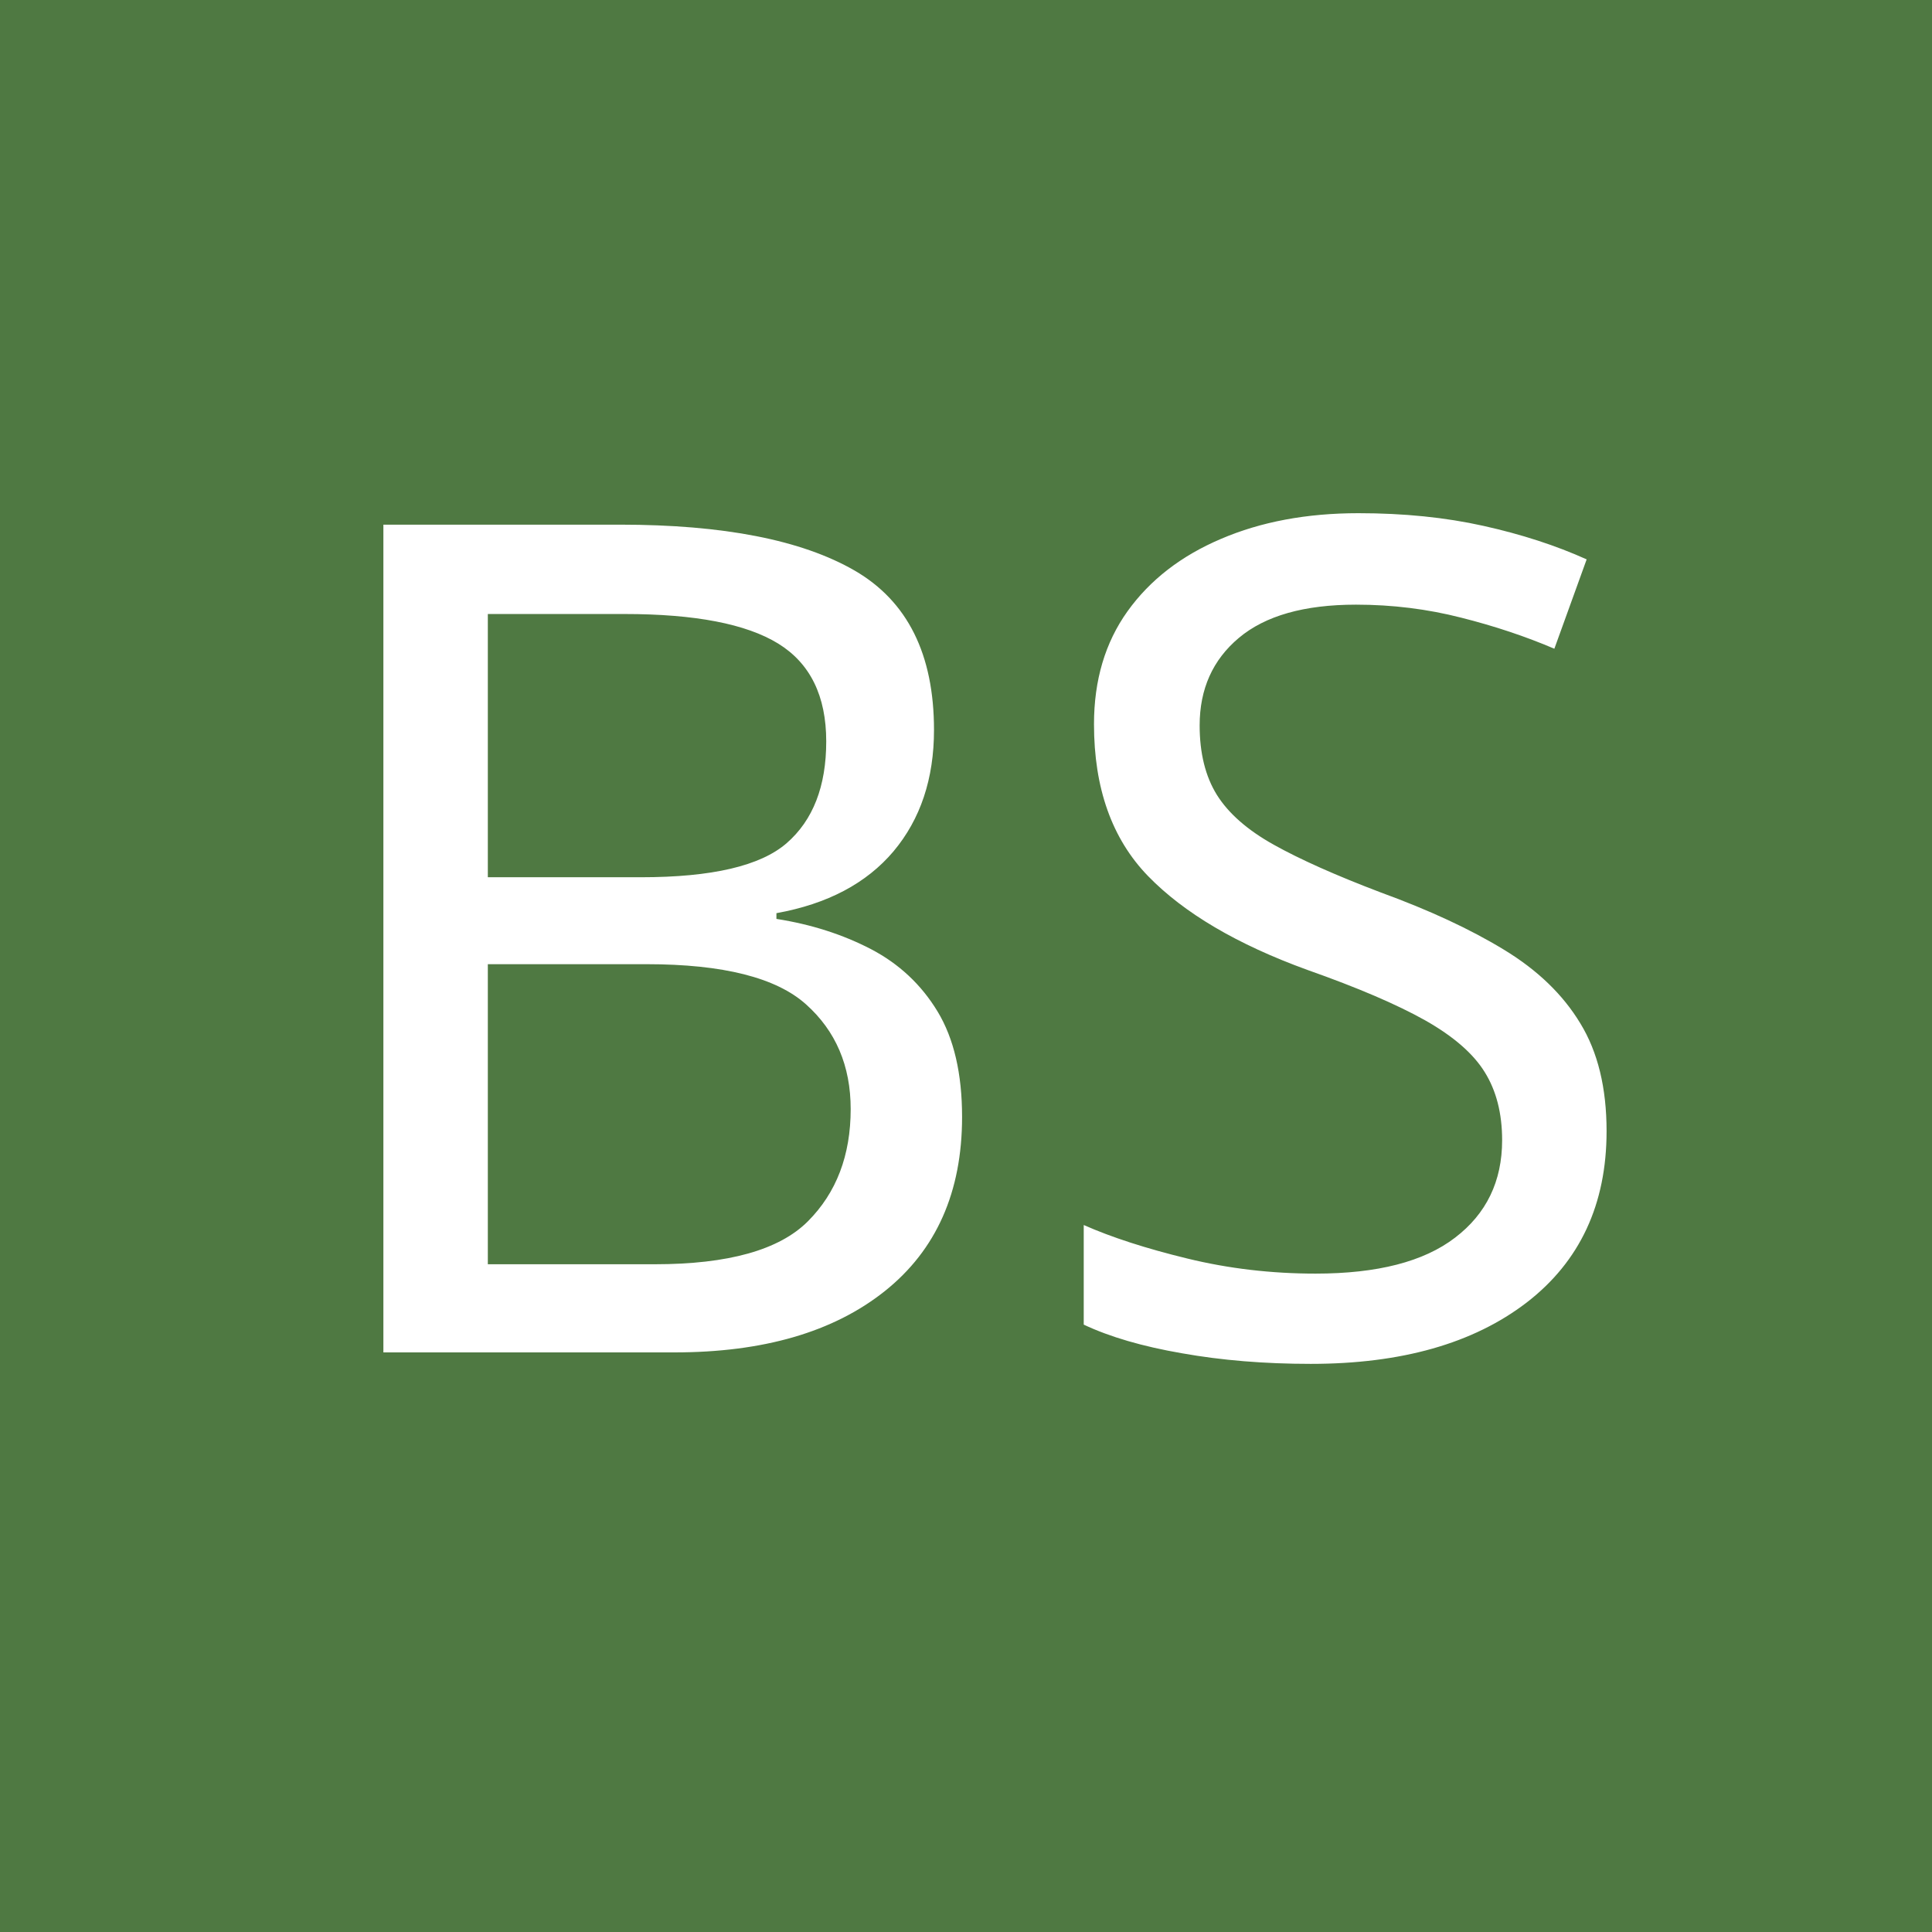
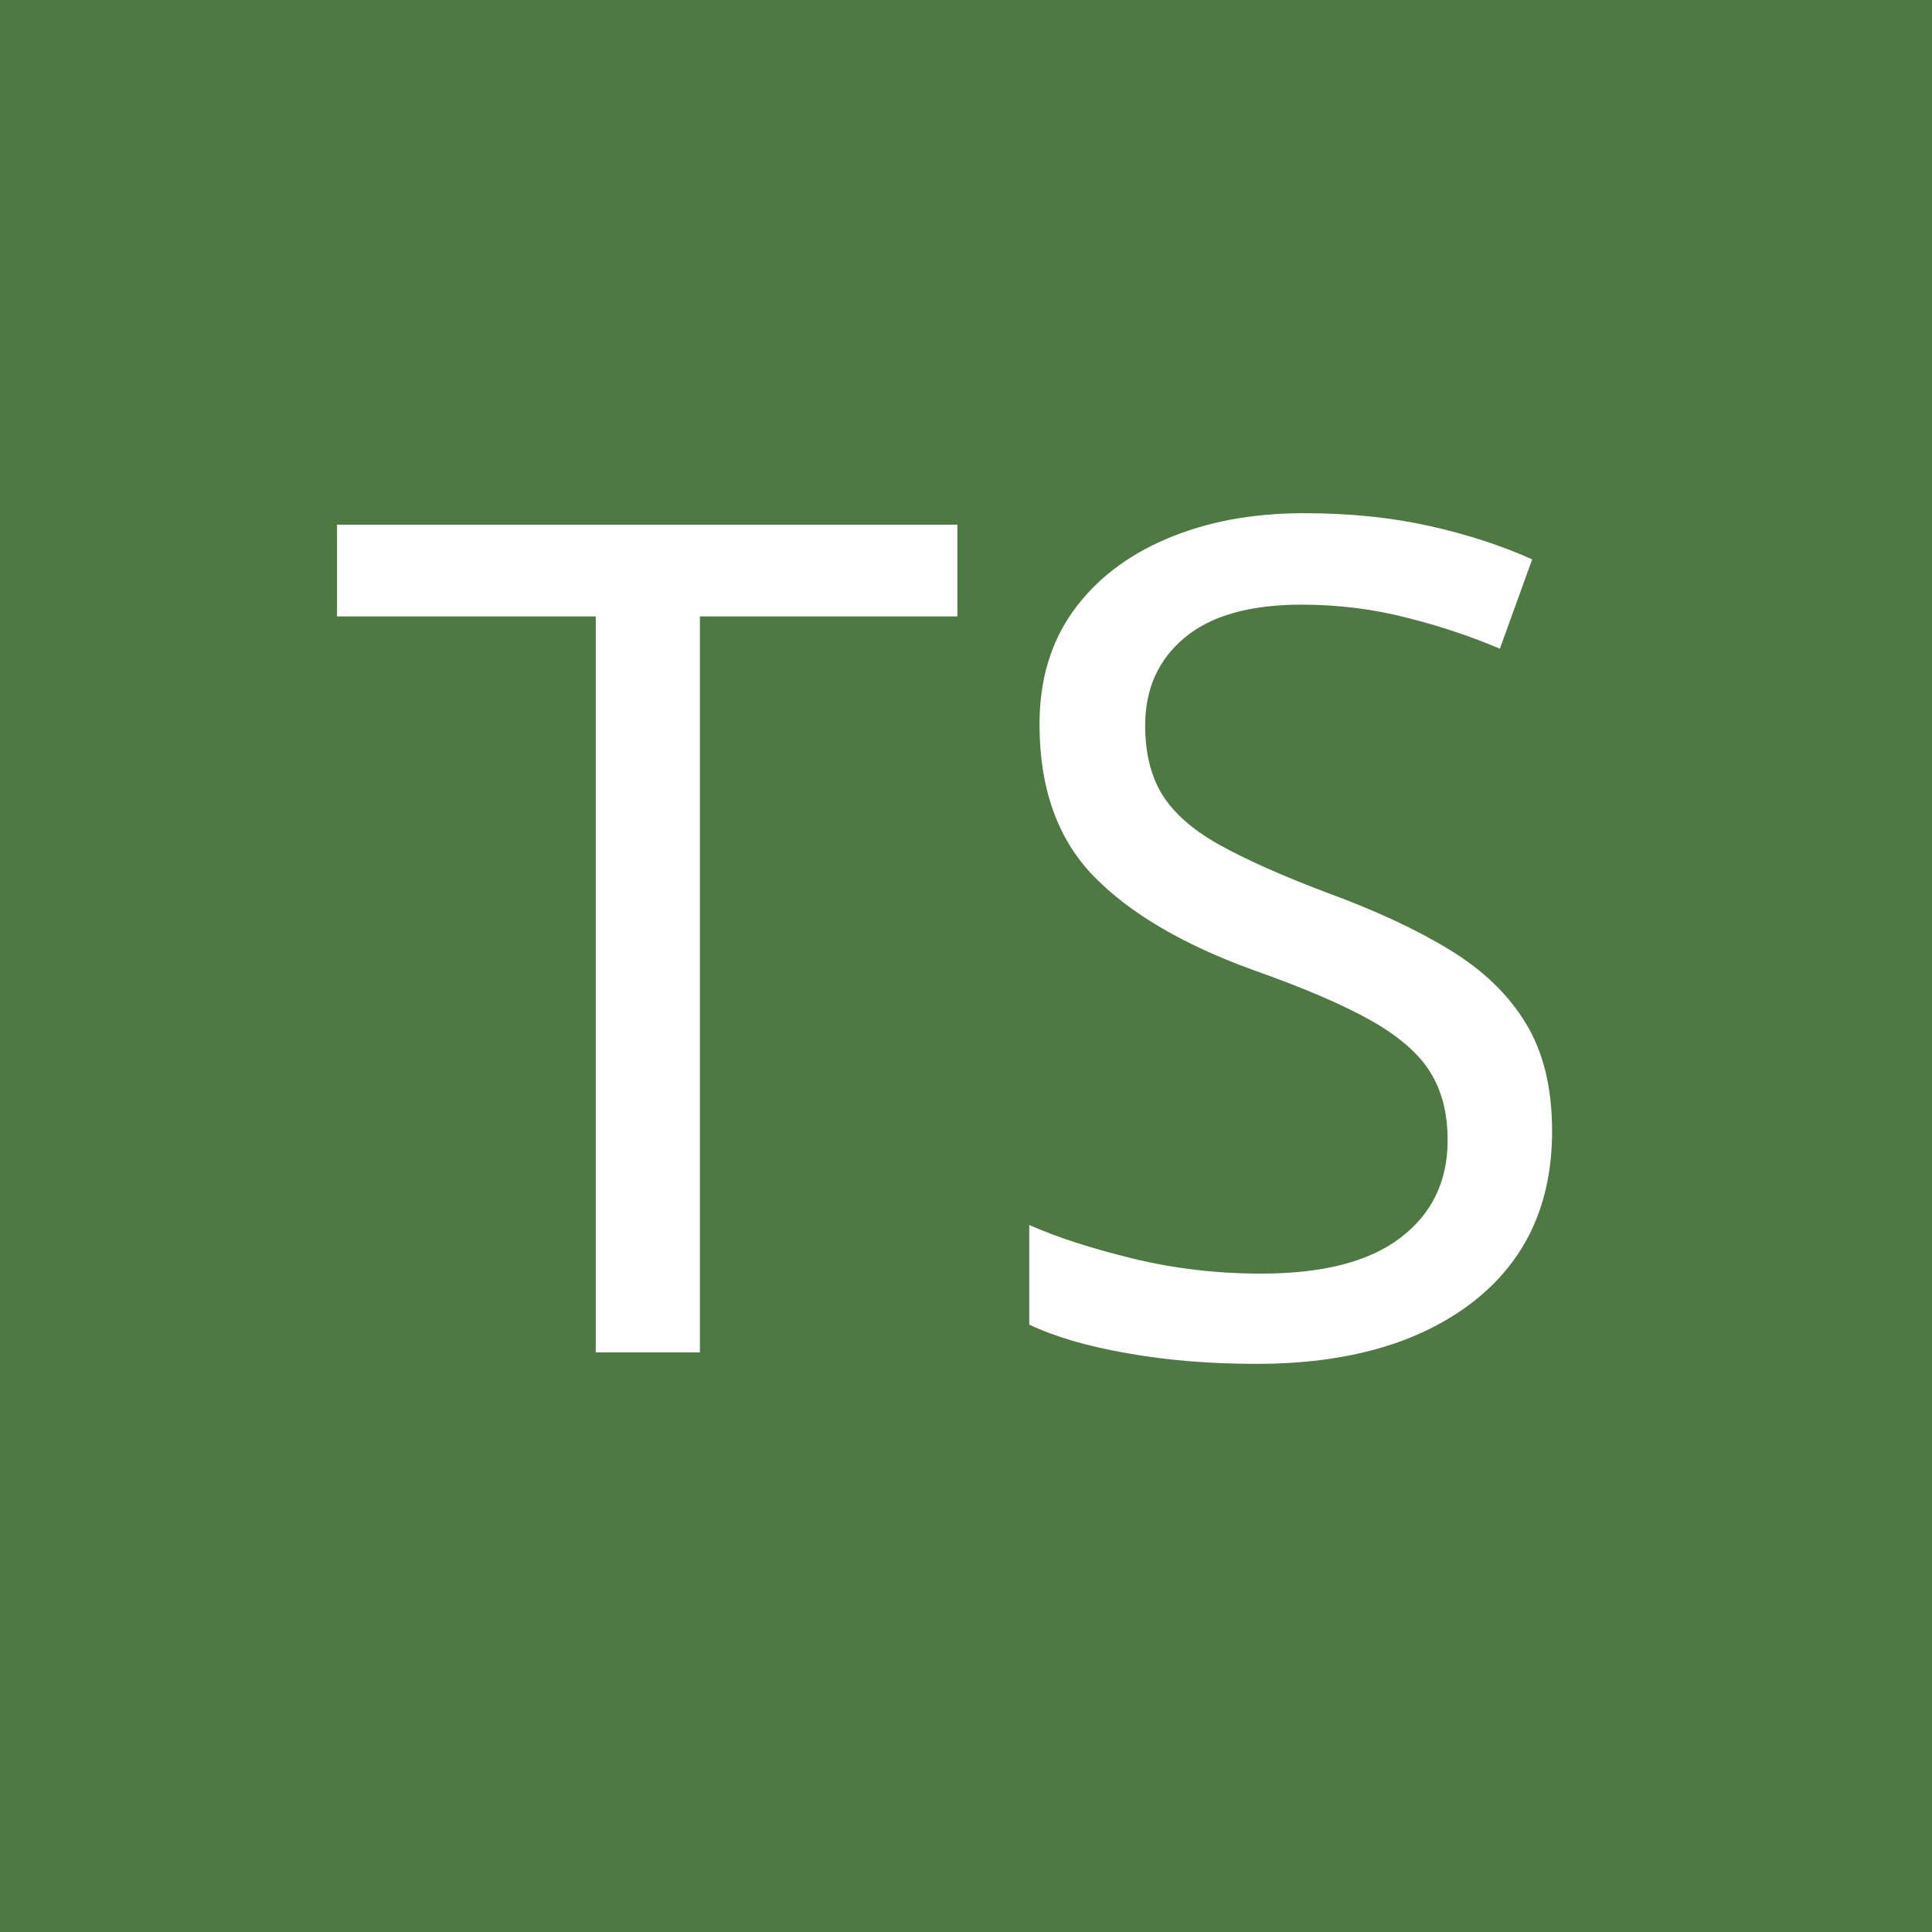
<svg xmlns="http://www.w3.org/2000/svg" viewBox="0 0 100 100">
  <rect width="100" height="100" fill="#4f7942" />
-   <text x="50" y="70" font-family="sans-serif" font-size="60" fill="white" text-anchor="middle">BS</text>
+   <text x="50" y="70" font-family="sans-serif" font-size="60" fill="white" text-anchor="middle">TS</text>
</svg>
